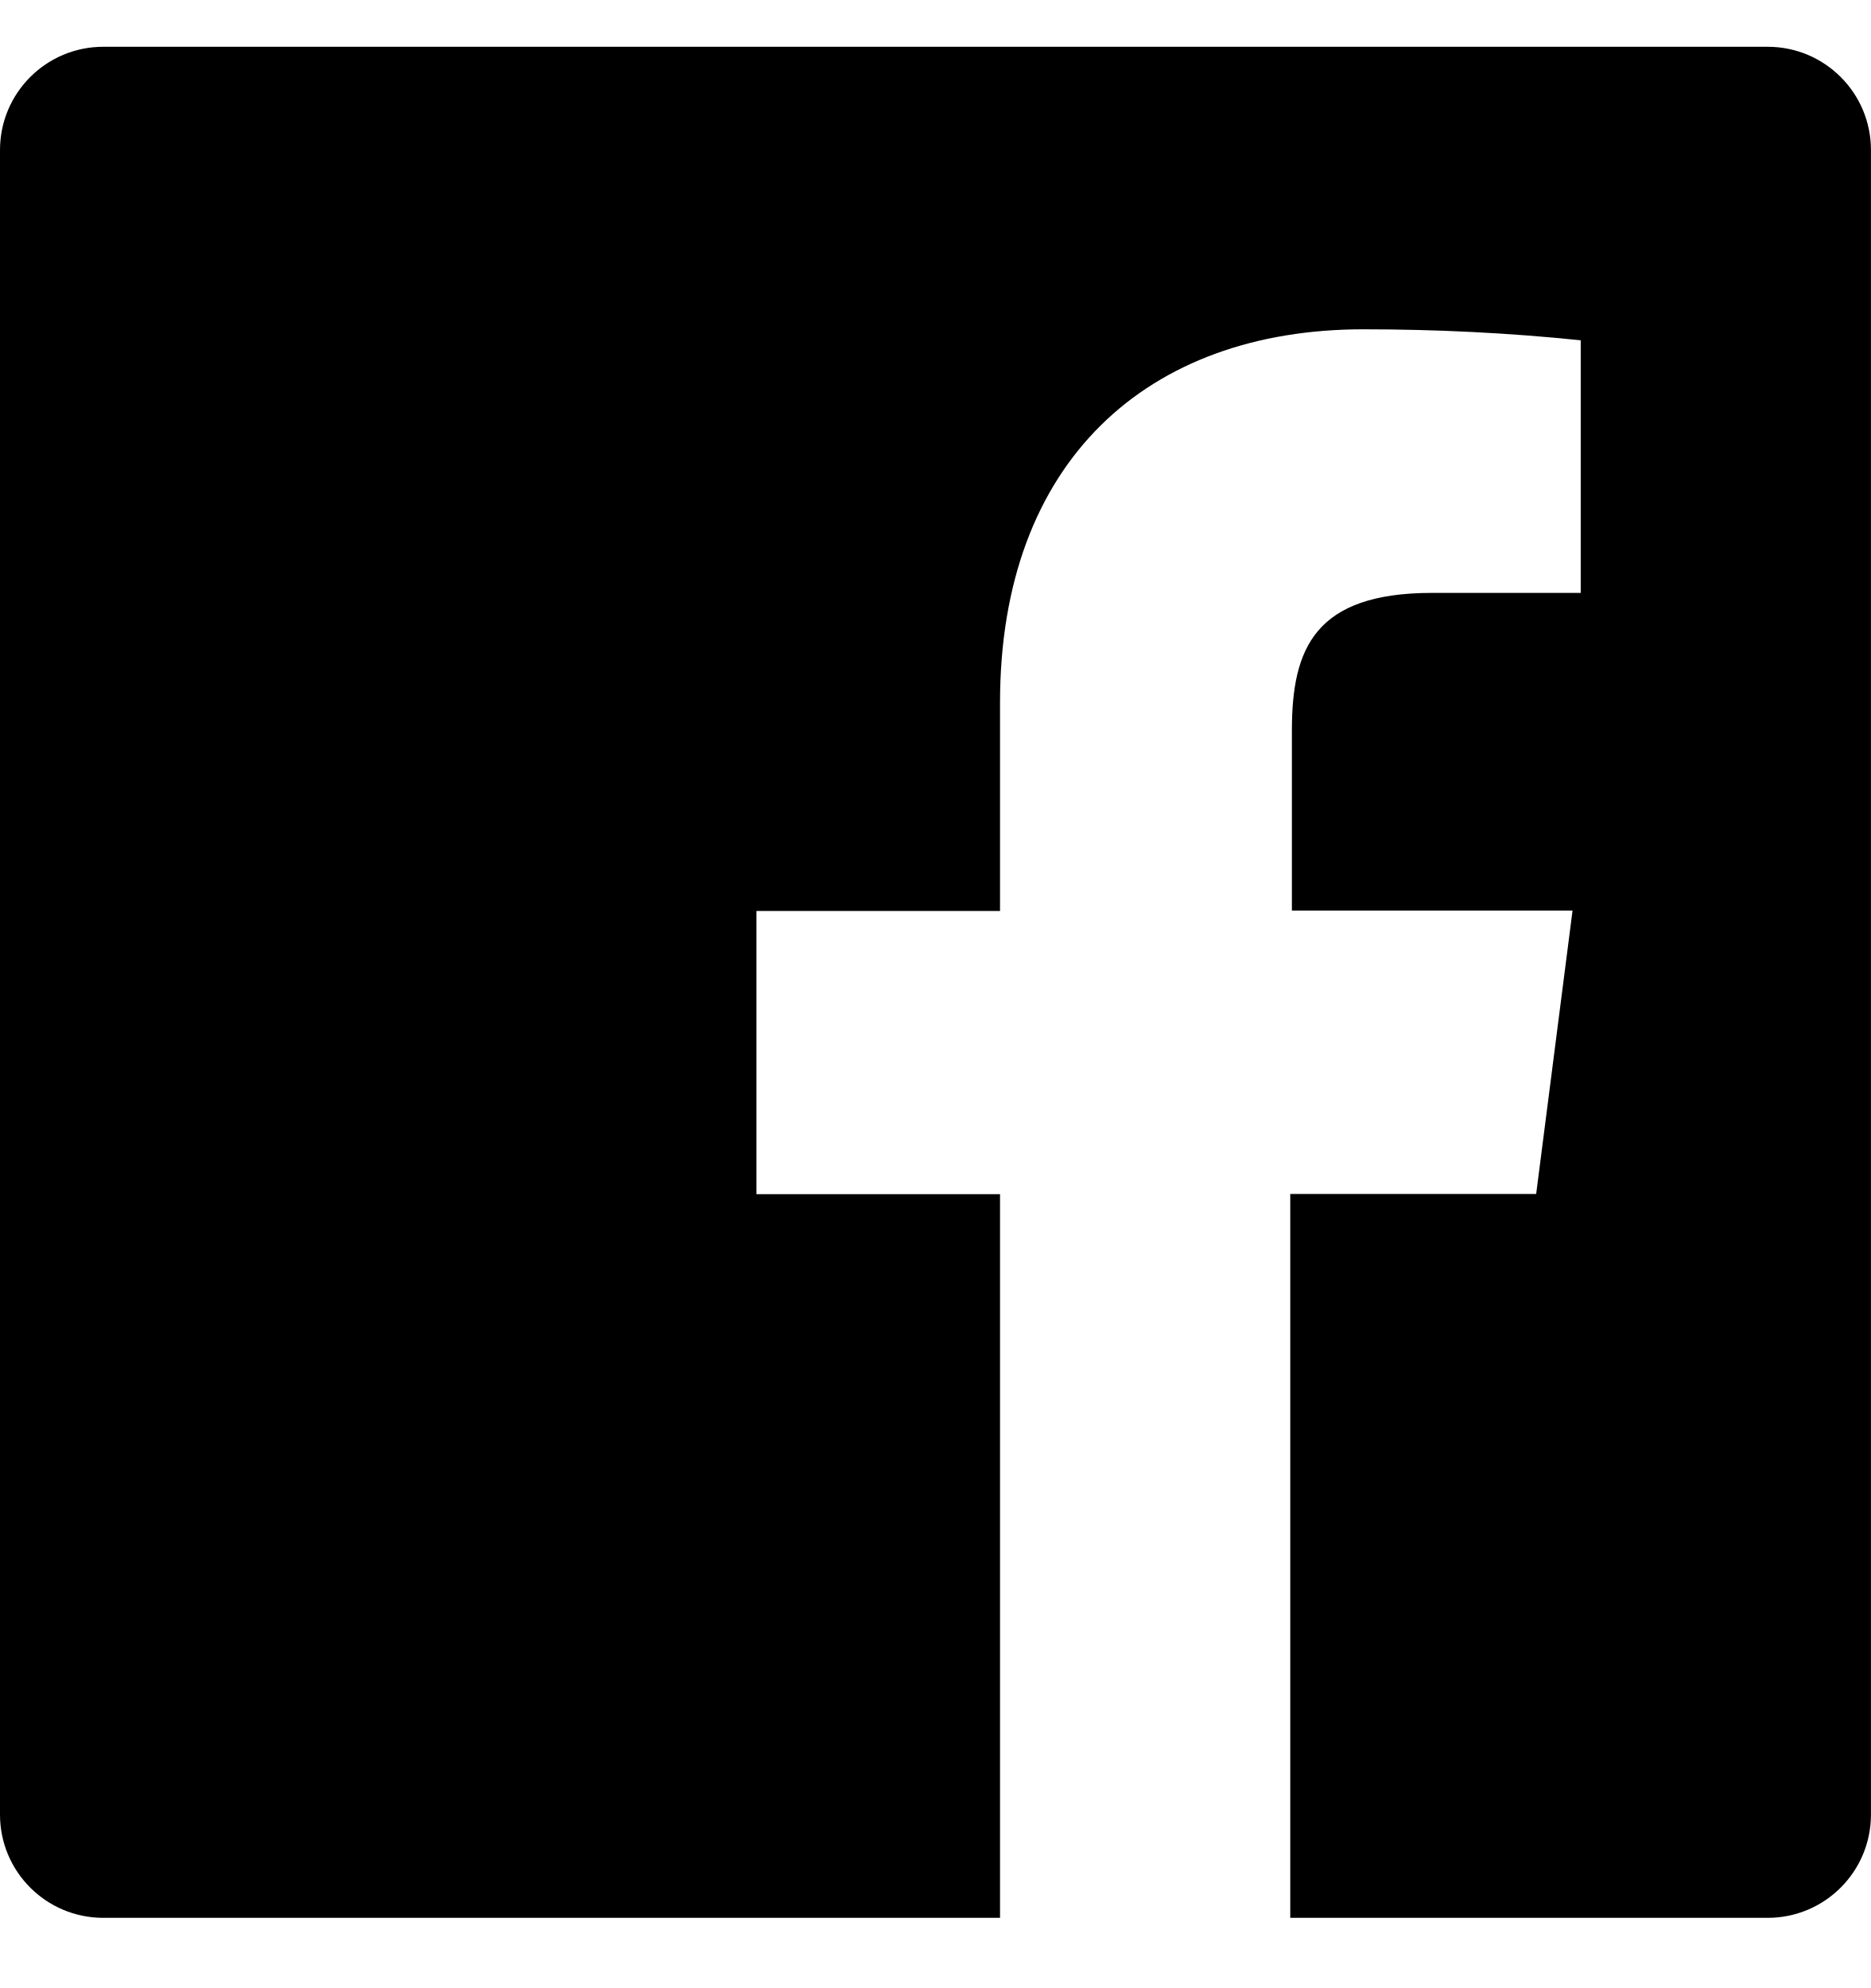
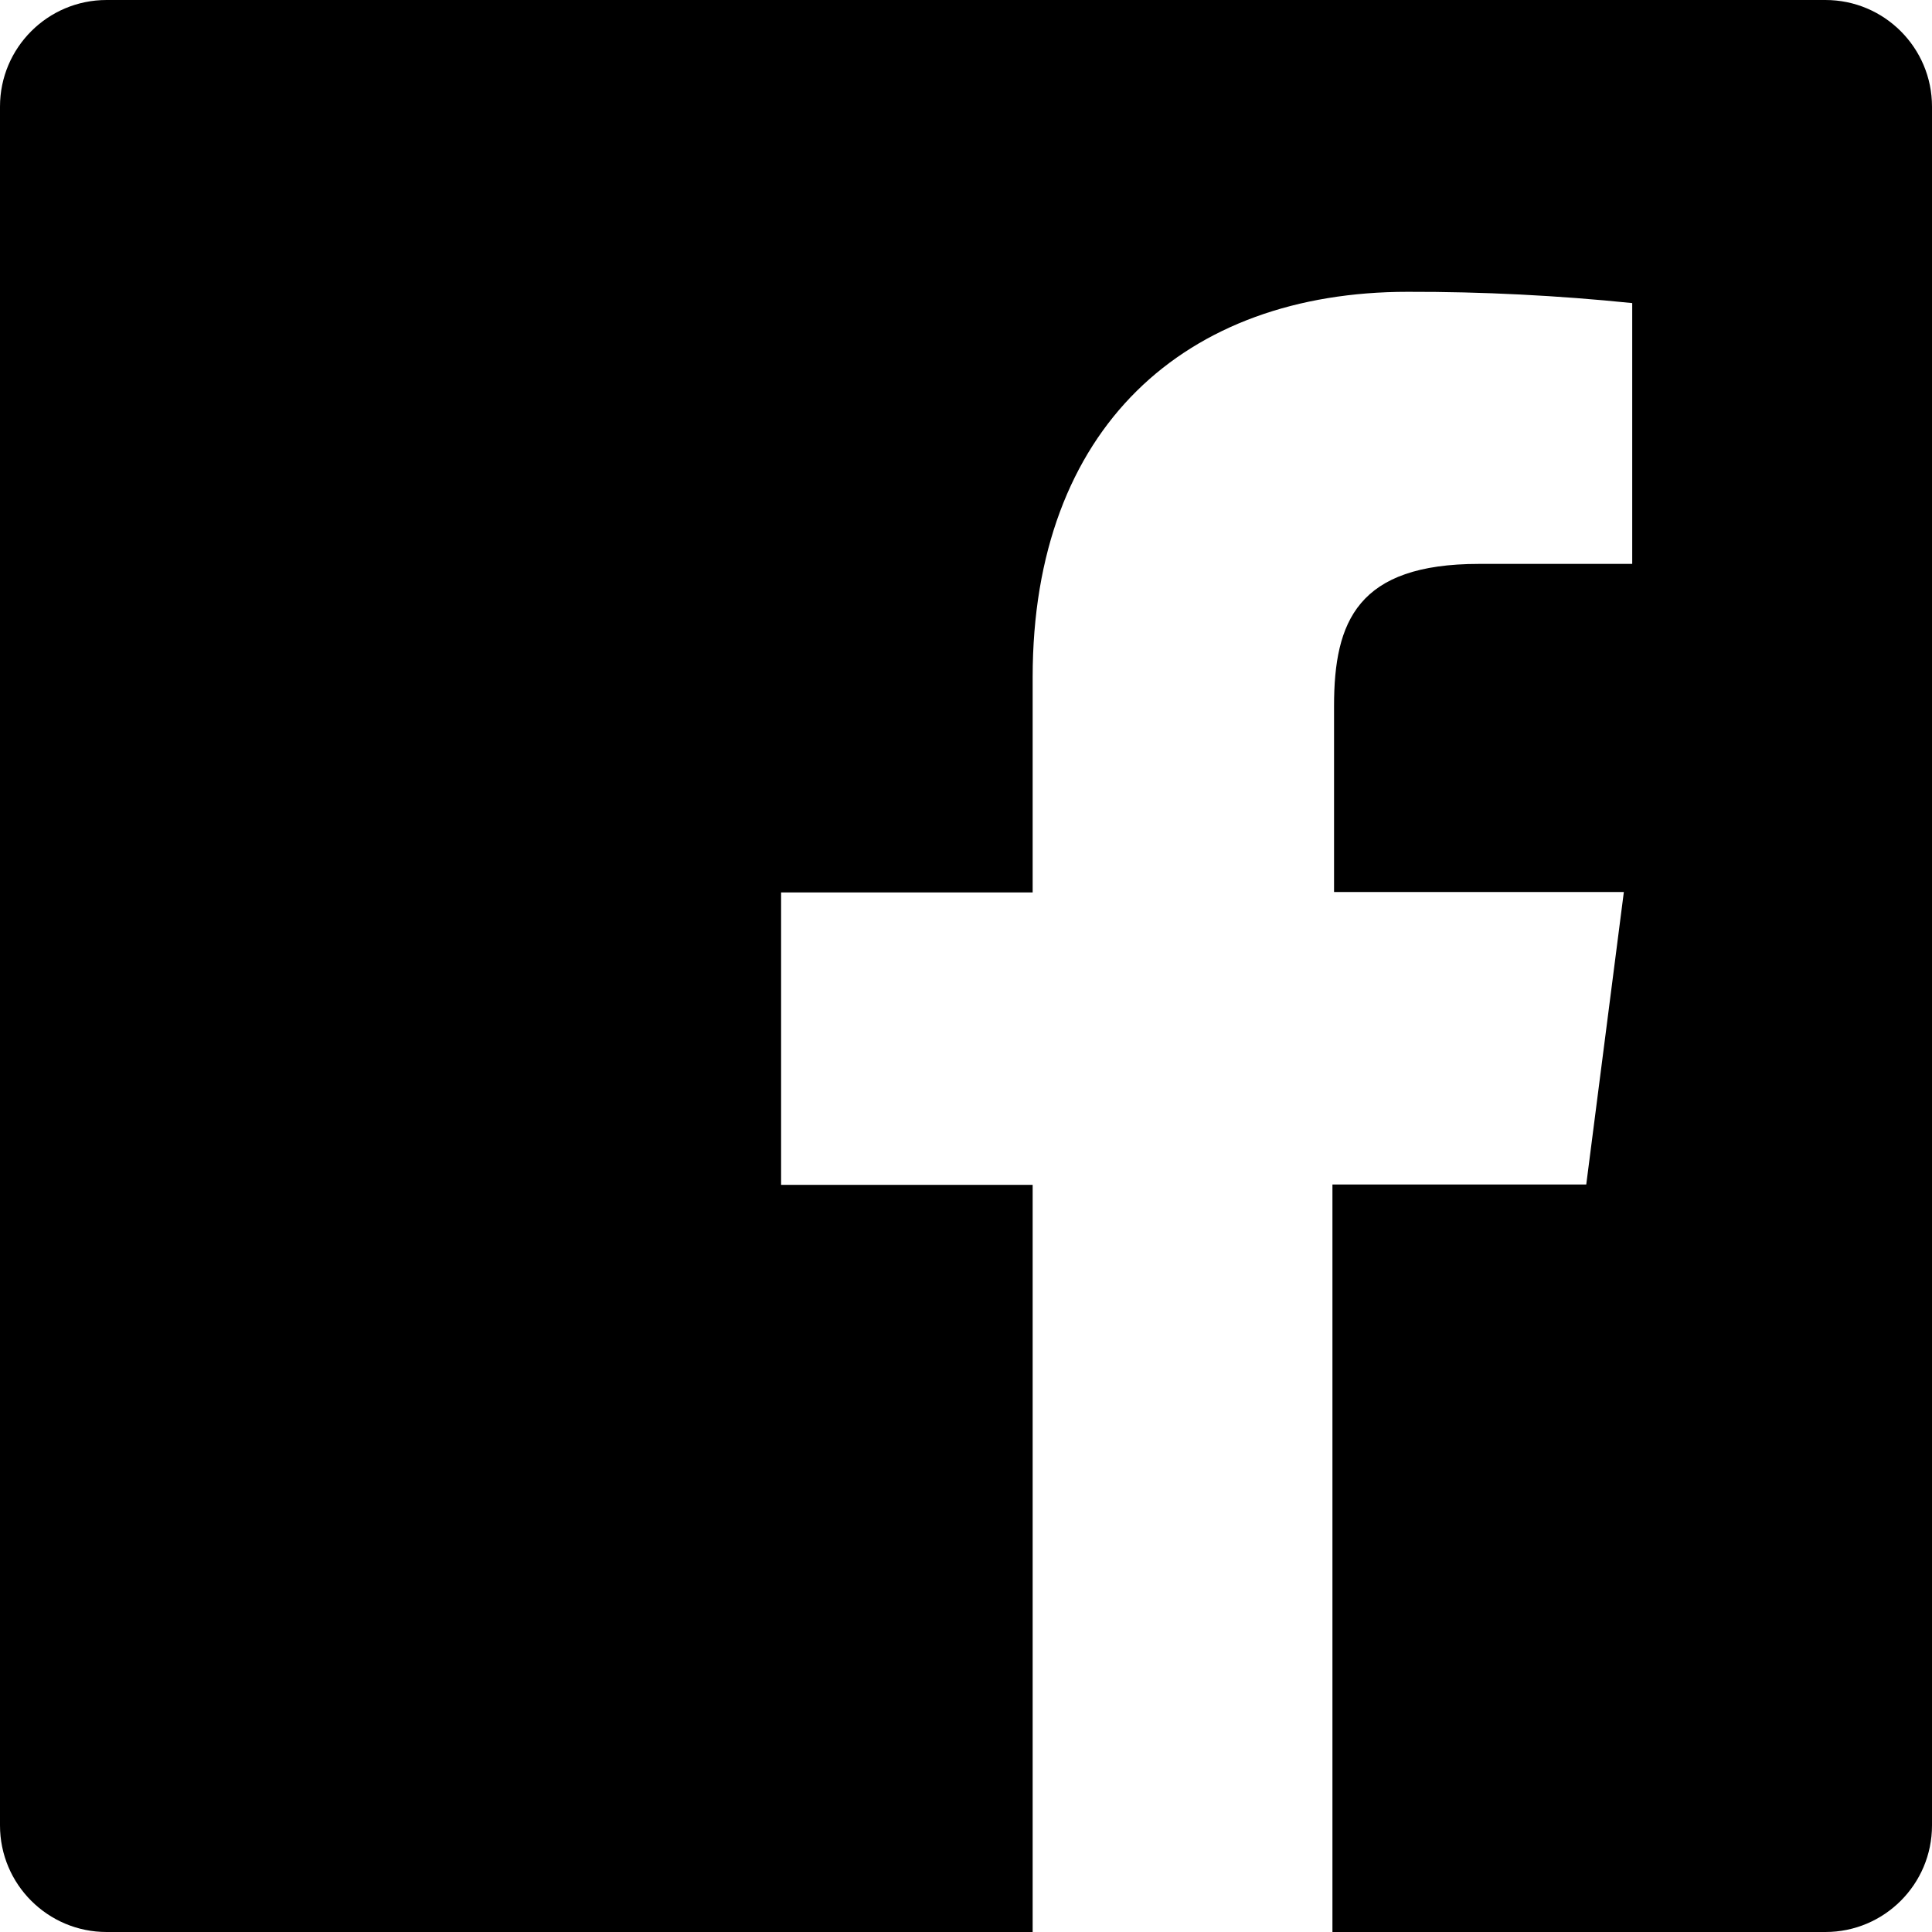
- <svg xmlns="http://www.w3.org/2000/svg" width="16" height="17" fill="none">
-   <path fill-rule="evenodd" clip-rule="evenodd" d="M15.117.4H.883A.883.883 0 000 1.283v14.234c0 .488.395.883.883.883h7.669v-6.188H6.469V7.79h2.083V6.008c0-2.066 1.263-3.192 3.106-3.192.62 0 1.242.03 1.86.094v2.16h-1.27c-1.004 0-1.2.475-1.2 1.175v1.542h2.4l-.311 2.423h-2.103v6.19h4.083a.883.883 0 00.883-.883V1.283A.883.883 0 0015.117.4z" fill="#000" />
+ <svg xmlns="http://www.w3.org/2000/svg" width="24" height="24" fill="none">
+   <path fill-rule="evenodd" clip-rule="evenodd" d="M22.676 0H1.324C.593 0 0 .593 0 1.324v21.352C0 23.407.593 24 1.324 24h11.504v-9.281H9.703v-3.633h3.125V8.412c0-3.099 1.895-4.787 4.659-4.787.931-.002 1.862.045 2.789.14v3.24h-1.904c-1.506 0-1.8.712-1.8 1.763v2.313h3.6l-.467 3.633h-3.153V24h6.124c.731 0 1.324-.593 1.324-1.324V1.324C24 .593 23.407 0 22.676 0z" fill="#000" />
</svg>
